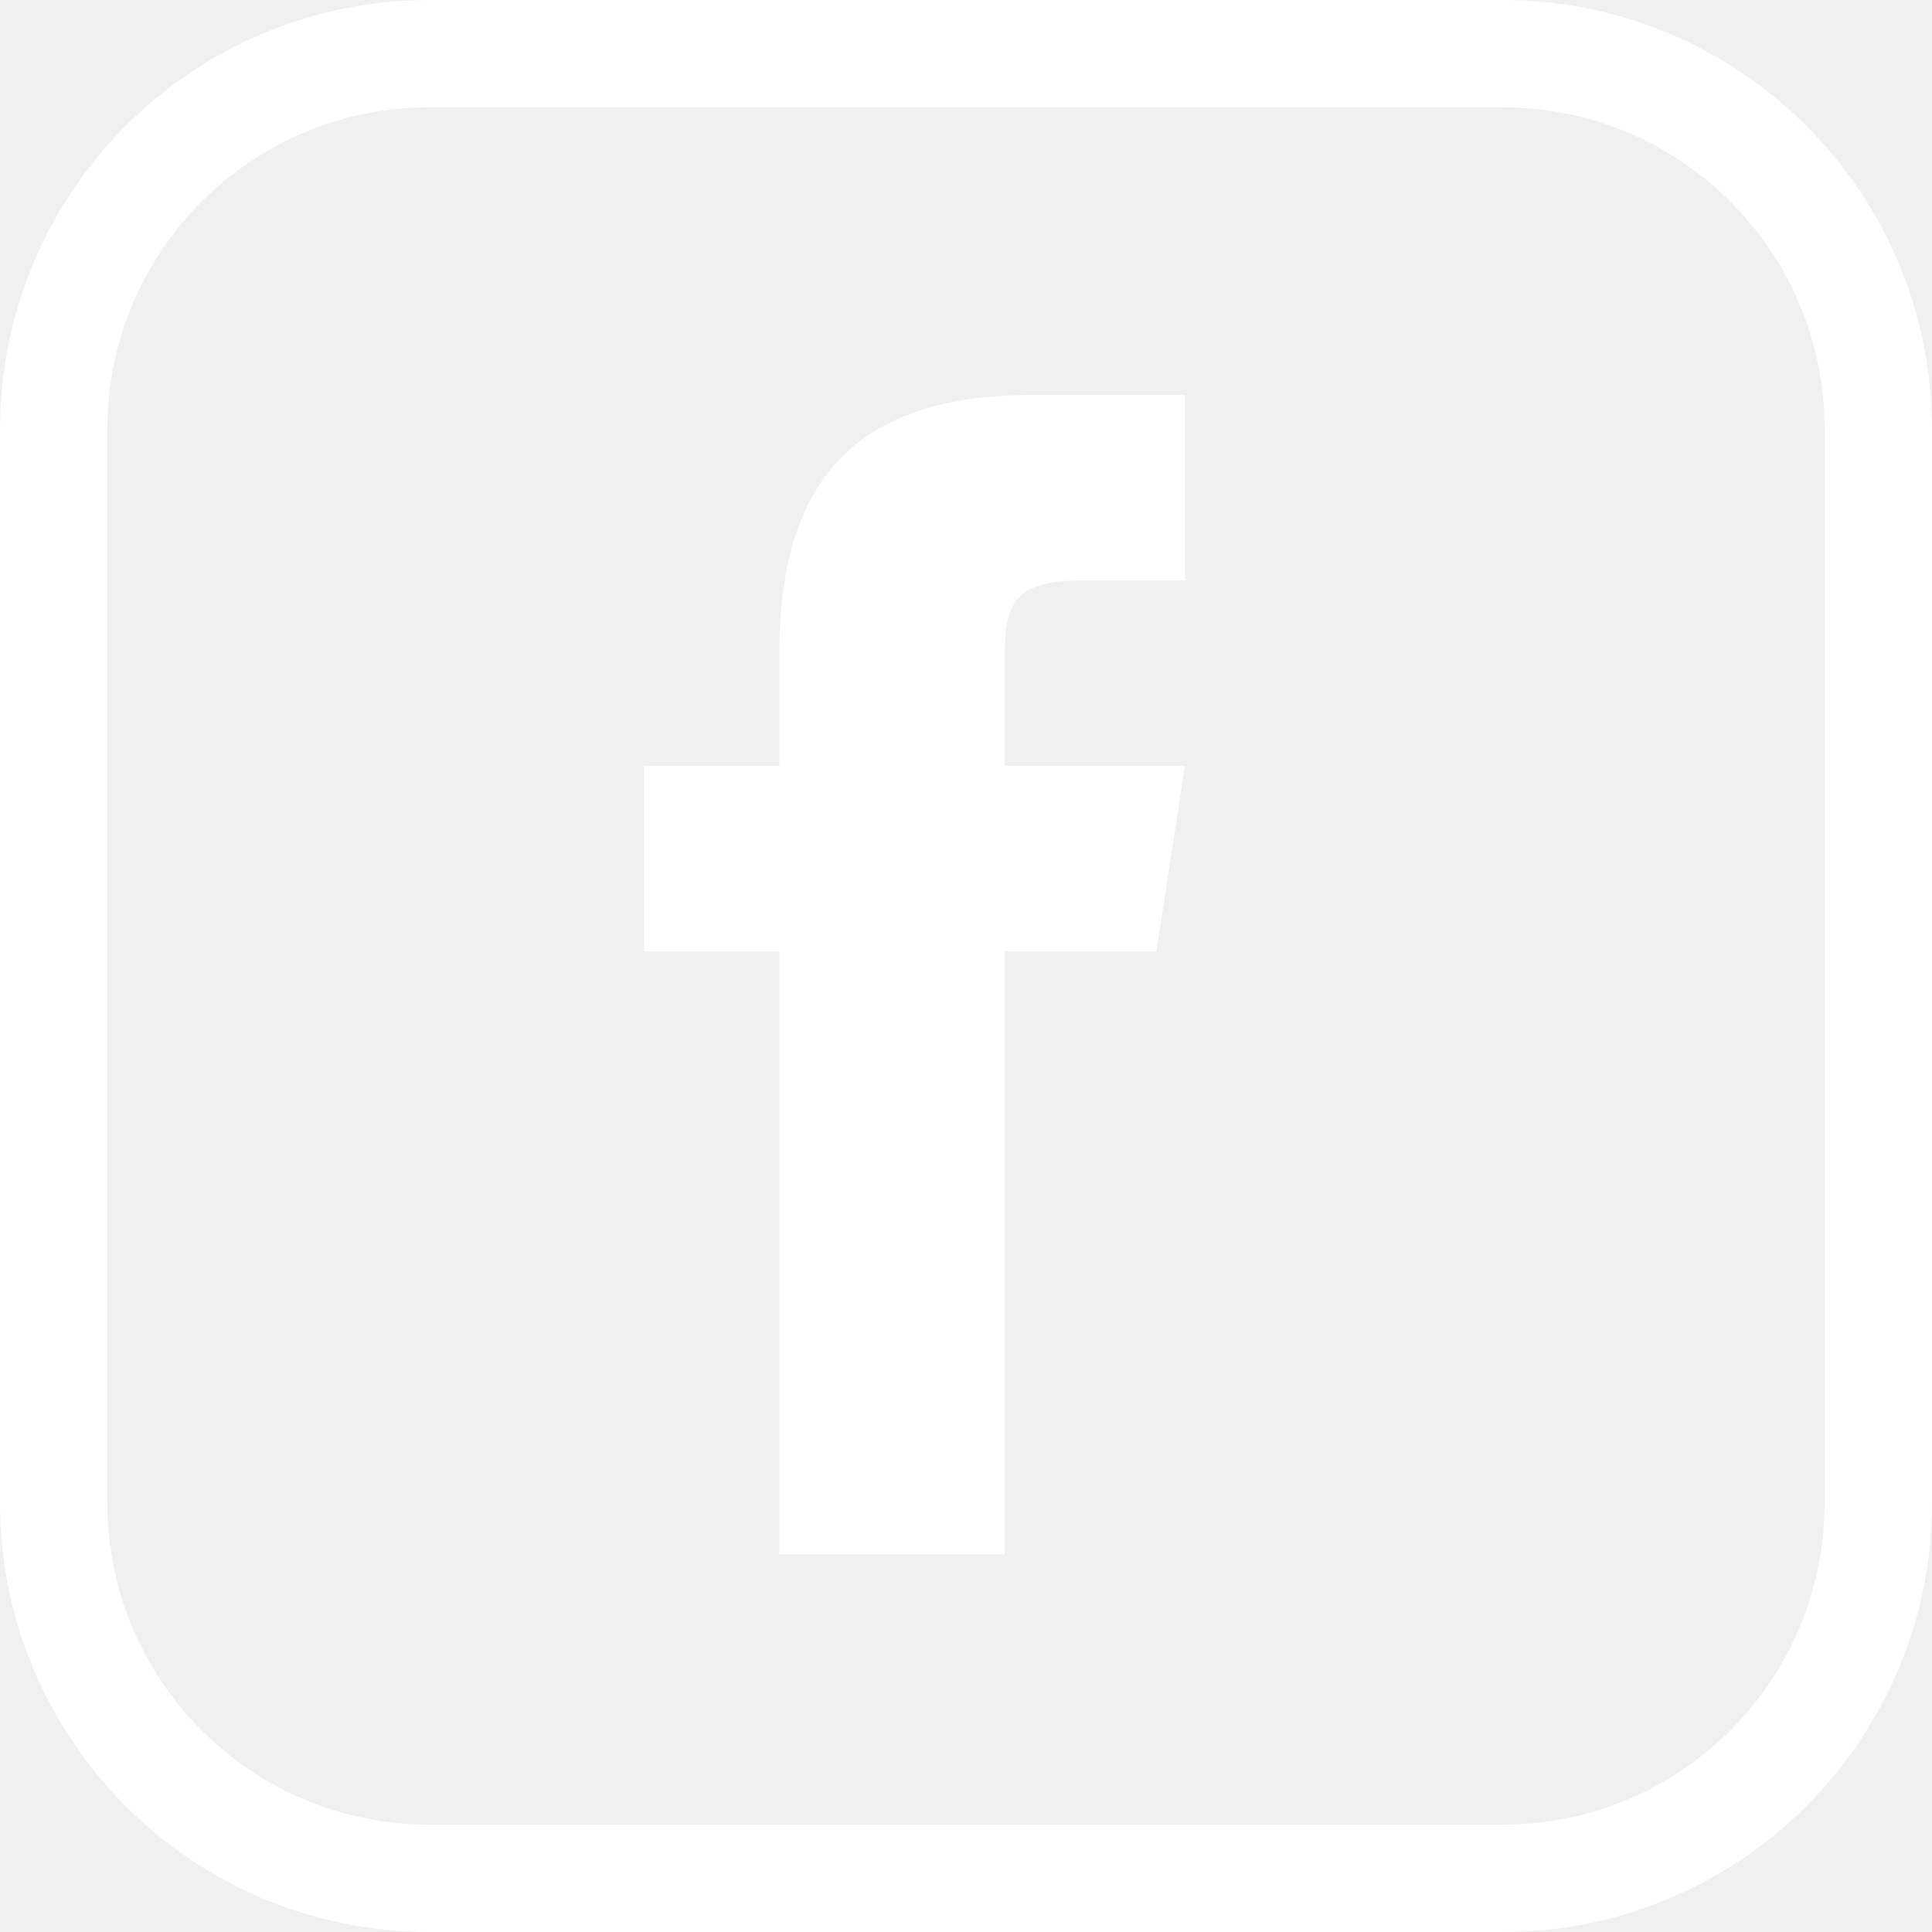
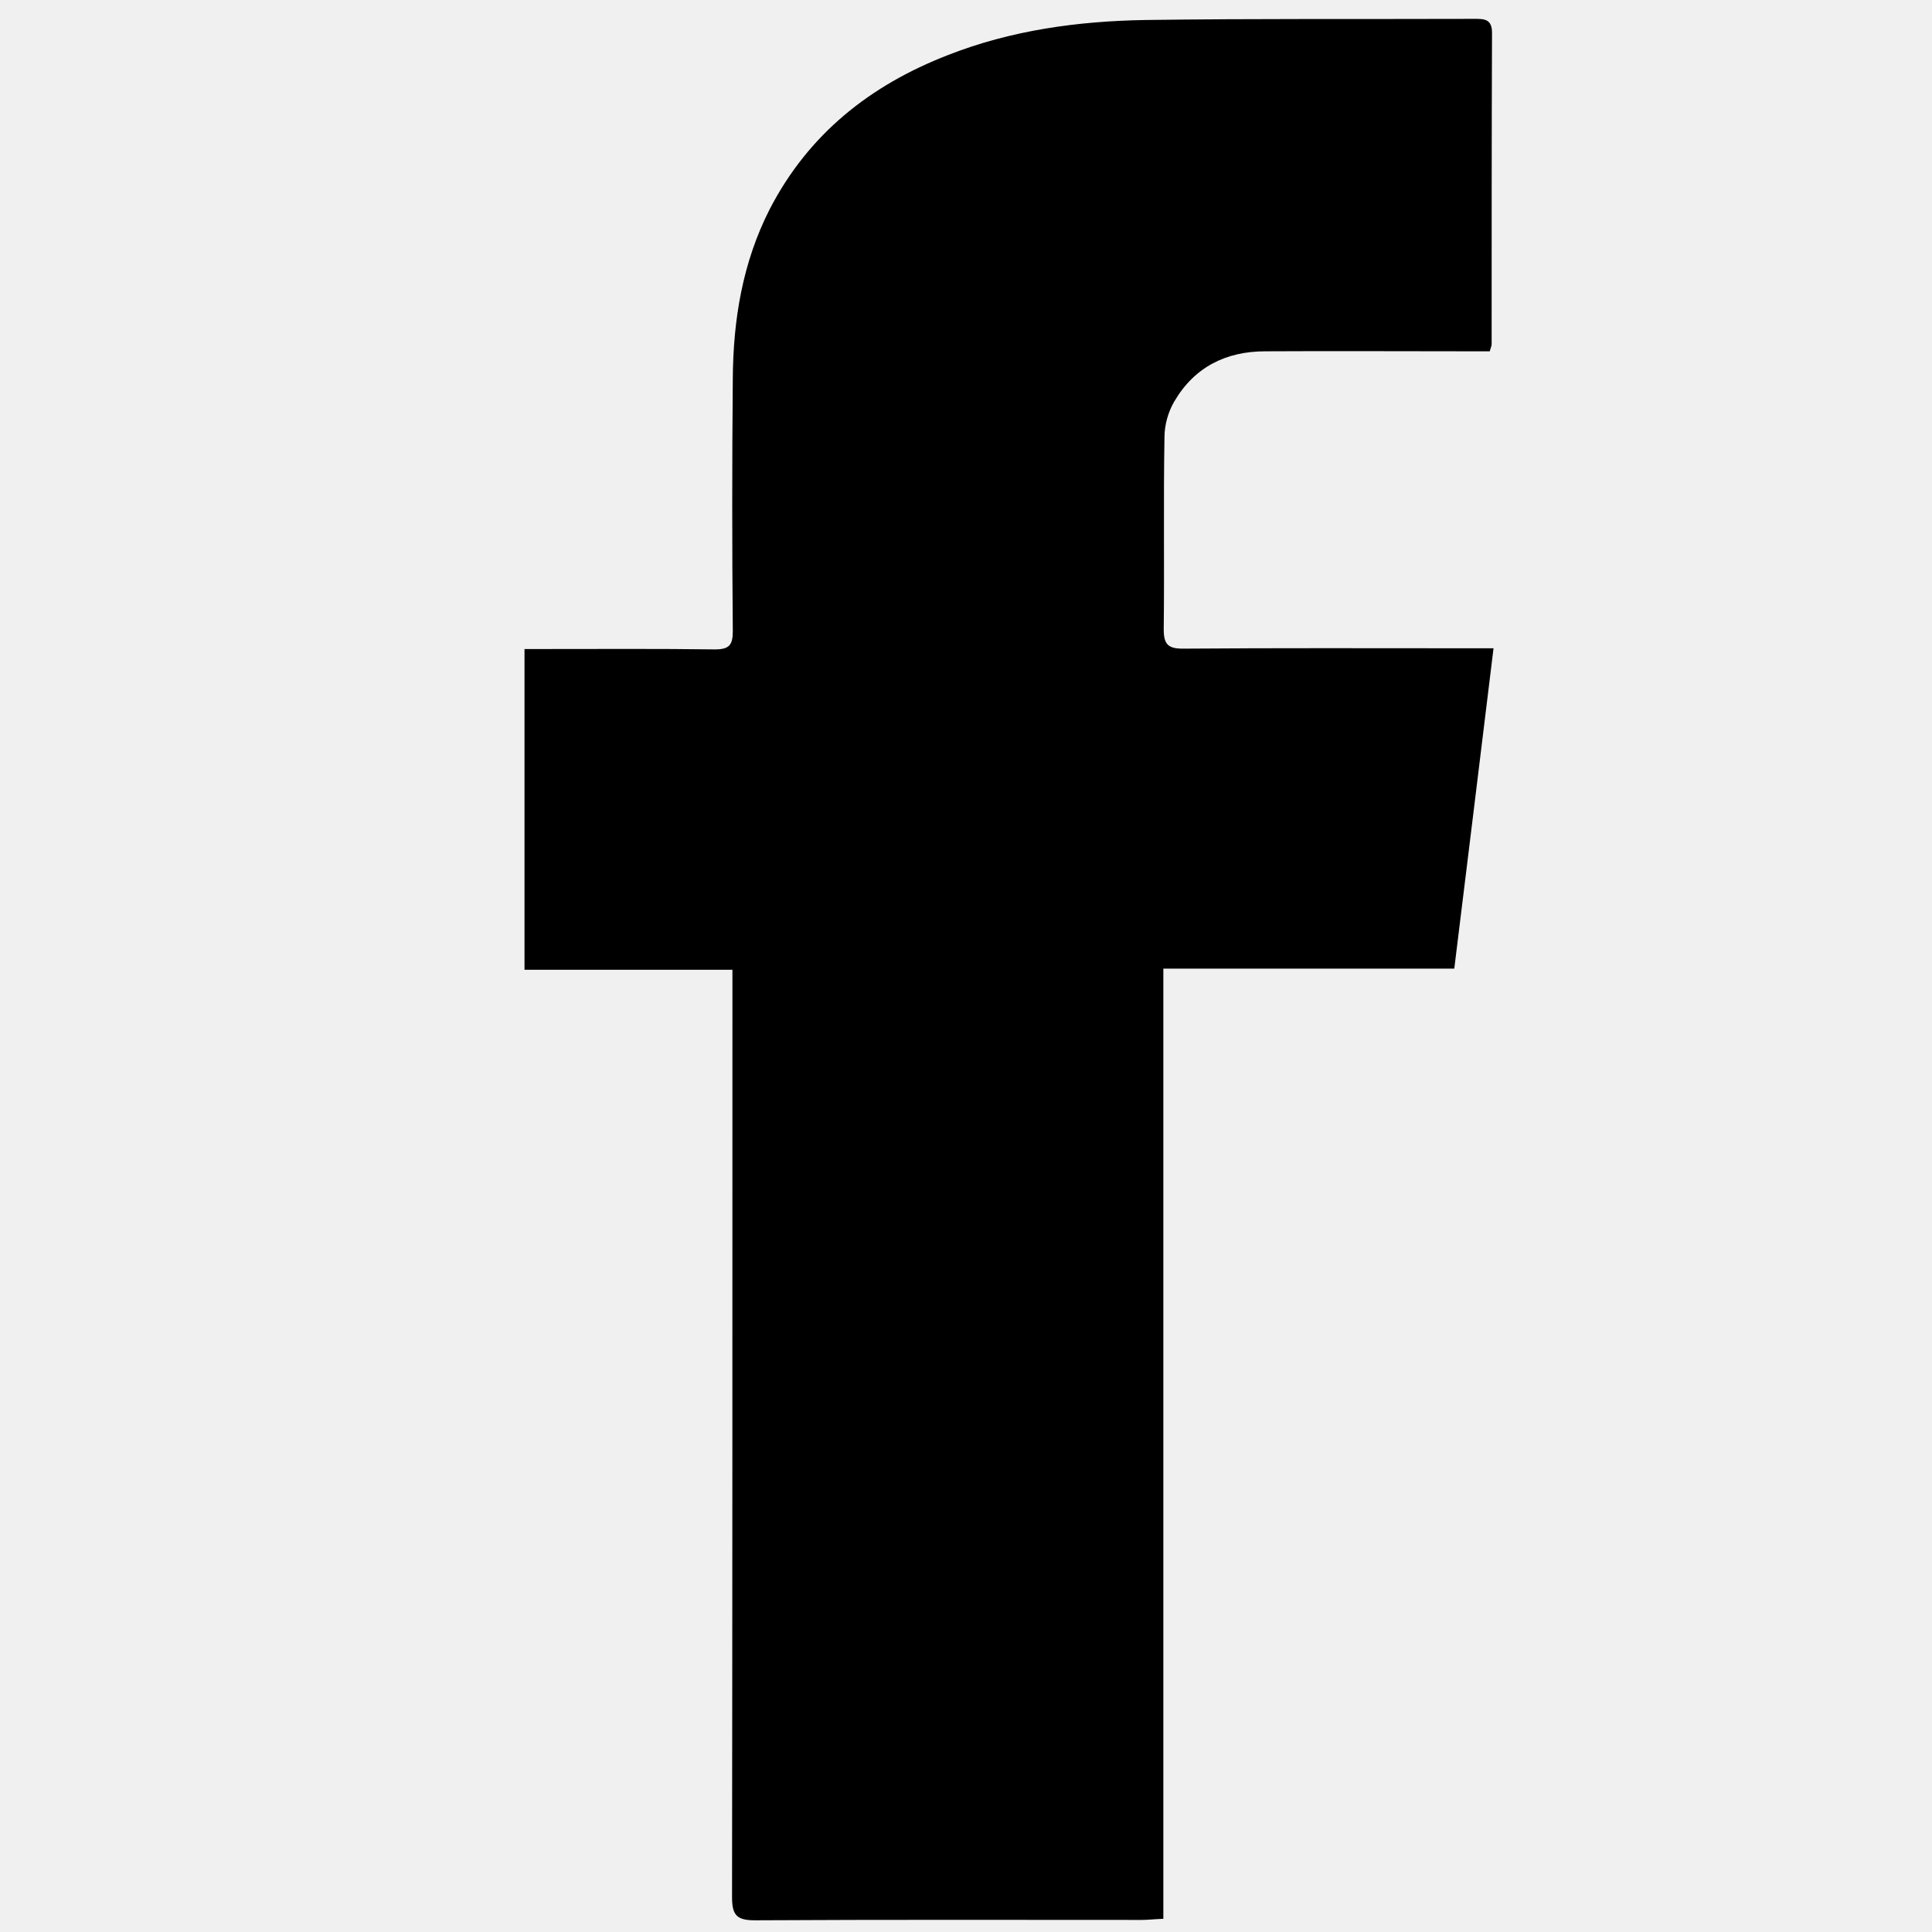
- <svg xmlns="http://www.w3.org/2000/svg" width="18" height="18" fill="none">
-   <rect x=".5" y=".5" width="17" height="17" rx="3.5" stroke="#fff" />
-   <path class="inner" d="M10.774 8.864H9.36v5.616h-2.1V8.864H6V7.136h1.26V6.095c.002-1.515.614-2.415 2.35-2.415h1.43v1.728h-.96c-.676 0-.72.26-.72.744v.984h1.68l-.266 1.728z" fill="#fff" />
+ <svg xmlns="http://www.w3.org/2000/svg" enable-background="new 0 0 512 512" id="Layer_1" version="1.1" viewBox="0 0 512 512" xml:space="preserve">
+   <g>
+     <path d="M308.3,508.5c-2.5,0.1-4.1,0.3-5.7,0.3c-34.2,0-68.3-0.1-102.5,0.1c-4.8,0-6.1-1.3-6.1-6.1c0.1-79.6,0.1-159.3,0.1-238.9   c0-2.1,0-4.2,0-6.9c-18.6,0-36.7,0-55.1,0c0-28.4,0-56.3,0-85c1.9,0,3.7,0,5.4,0c15,0,30-0.1,45,0.1c3.8,0,4.8-1.1,4.8-4.8   c-0.2-22.3-0.2-44.7,0-67c0.1-15.6,2.6-30.8,9.8-44.9c10.3-19.9,26.6-32.8,47.2-40.8c16.8-6.6,34.5-9,52.3-9.3   c29-0.4,58-0.2,87-0.3c2.7,0,4.9-0.1,4.9,3.7c-0.1,27.5-0.1,55-0.1,82.5c0,0.3-0.1,0.6-0.5,1.9c-1.7,0-3.6,0-5.5,0   c-18,0-36-0.1-54,0c-10.4,0-18.8,4.2-24.1,13.3c-1.6,2.7-2.6,6.2-2.6,9.4c-0.3,17,0,34-0.2,51c0,4,1.2,5.1,5.1,5.1   c25-0.2,50-0.1,75-0.1c2,0,3.9,0,7.3,0c-3.5,28.6-6.9,56.6-10.4,84.9c-26,0-51.3,0-77.1,0C308.3,340.8,308.3,424.4,308.3,508.5z" />
+   </g>
</svg>
